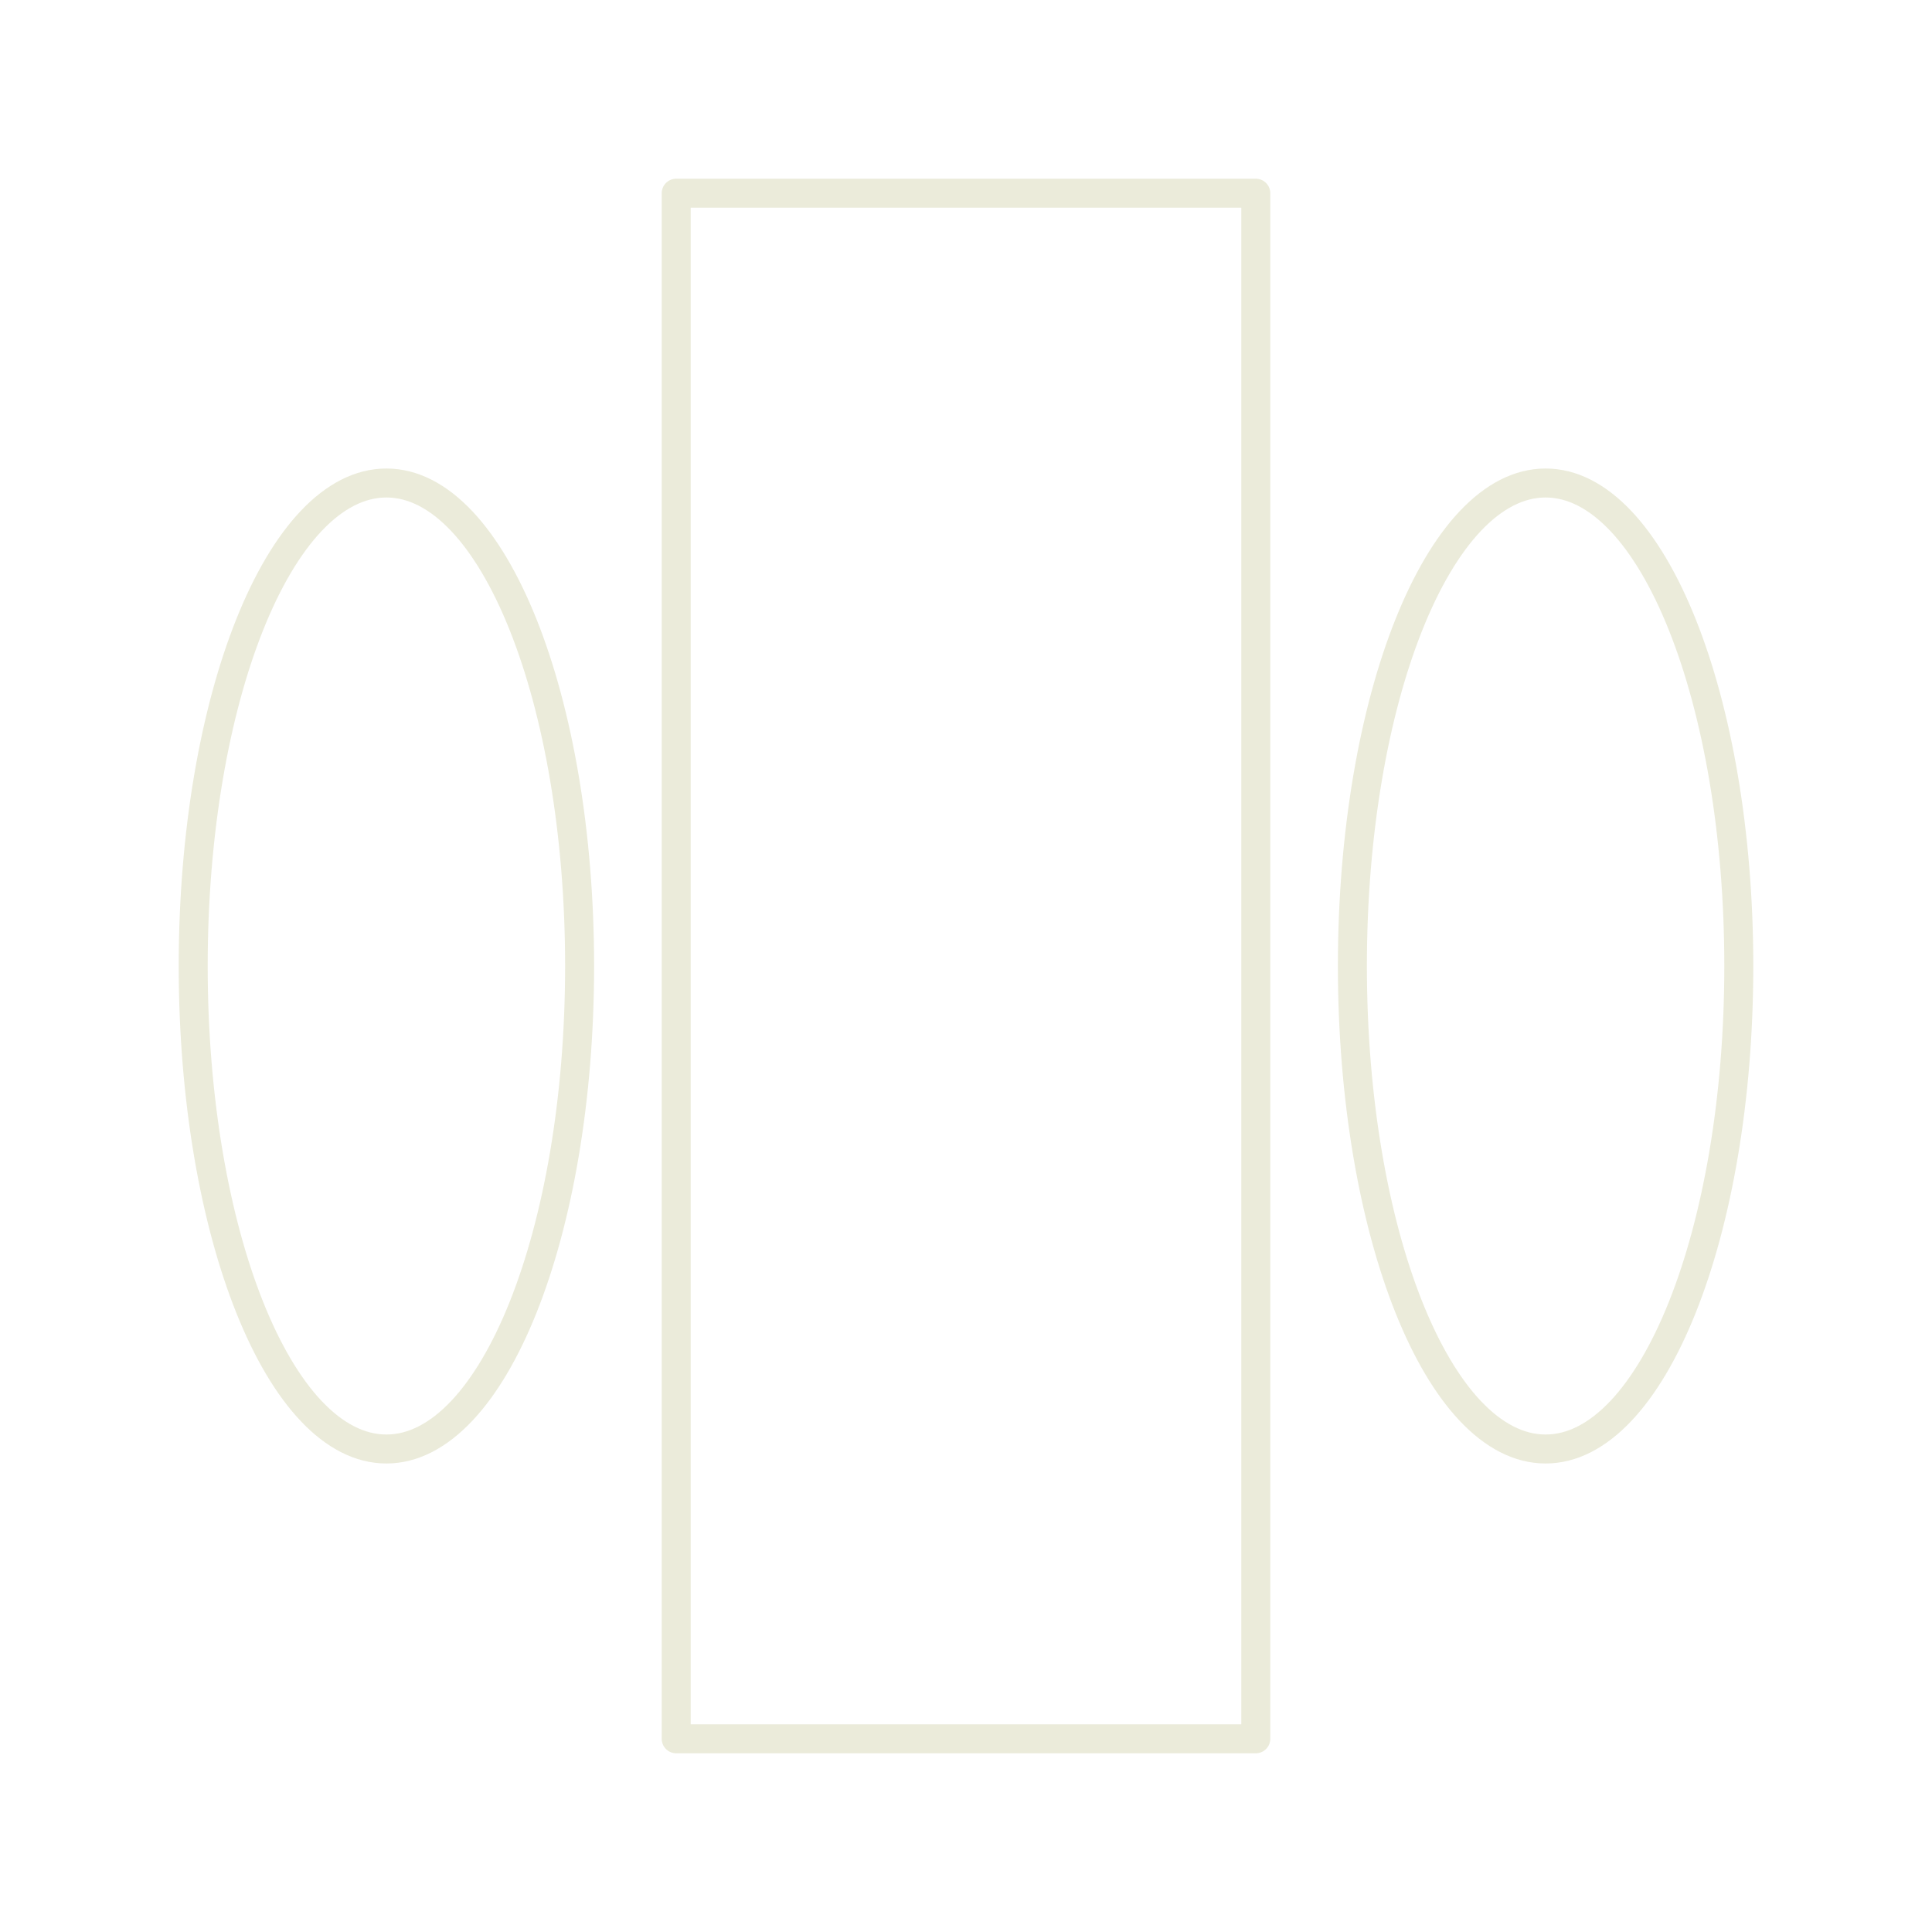
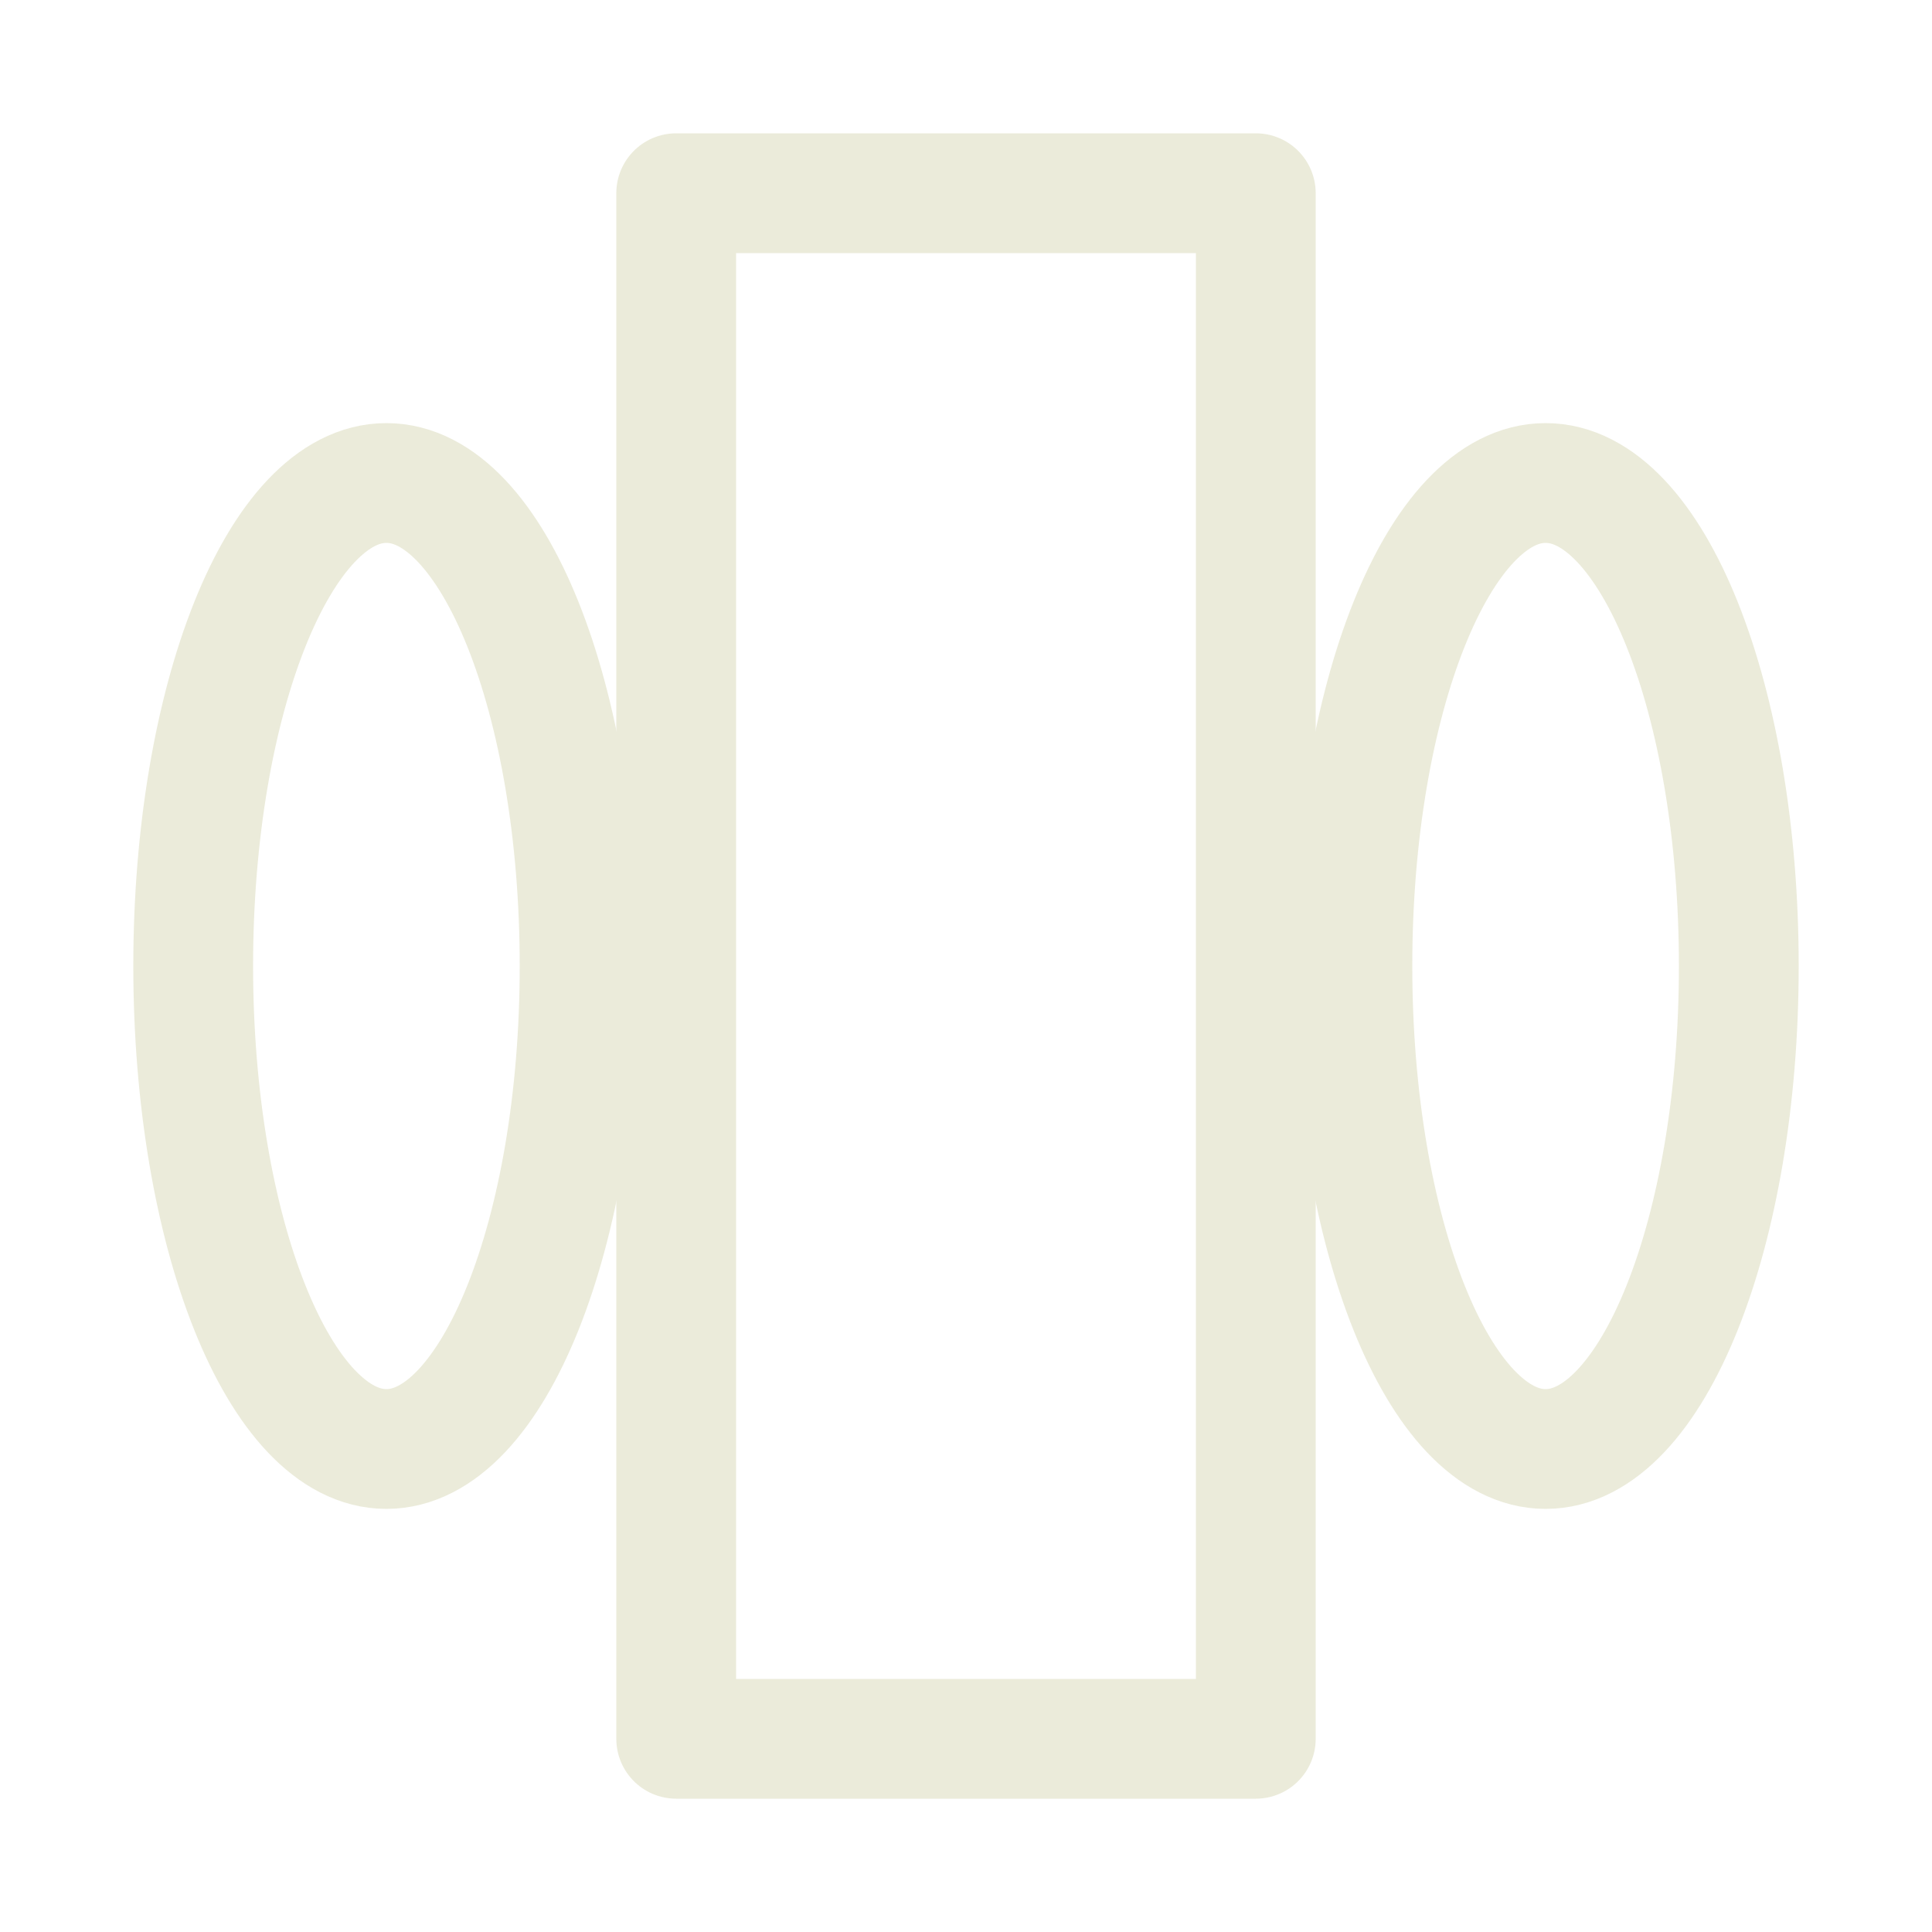
- <svg xmlns="http://www.w3.org/2000/svg" viewBox="0 0 100 100" width="128" height="128" stroke="#ebebda" stroke-width="1.5" stroke-linejoin="round" stroke-linecap="round">
-   <rect x="35" y="10" width="30" height="80" fill="transparent" />
-   <ellipse cx="20" cy="50" rx="10" ry="25" fill="transparent" />
-   <ellipse cx="80" cy="50" rx="10" ry="25" fill="transparent" />
+ <svg xmlns="http://www.w3.org/2000/svg" viewBox="0 0 100 100" width="128" height="128" stroke="#ebebda" stroke-width="6.2" stroke-linejoin="round" stroke-linecap="round">
+   <rect x="35" y="10" width="30" height="80" fill="none" />
+   <ellipse cx="20" cy="50" rx="10" ry="25" fill="none" />
+   <ellipse cx="80" cy="50" rx="10" ry="25" fill="none" />
</svg>
